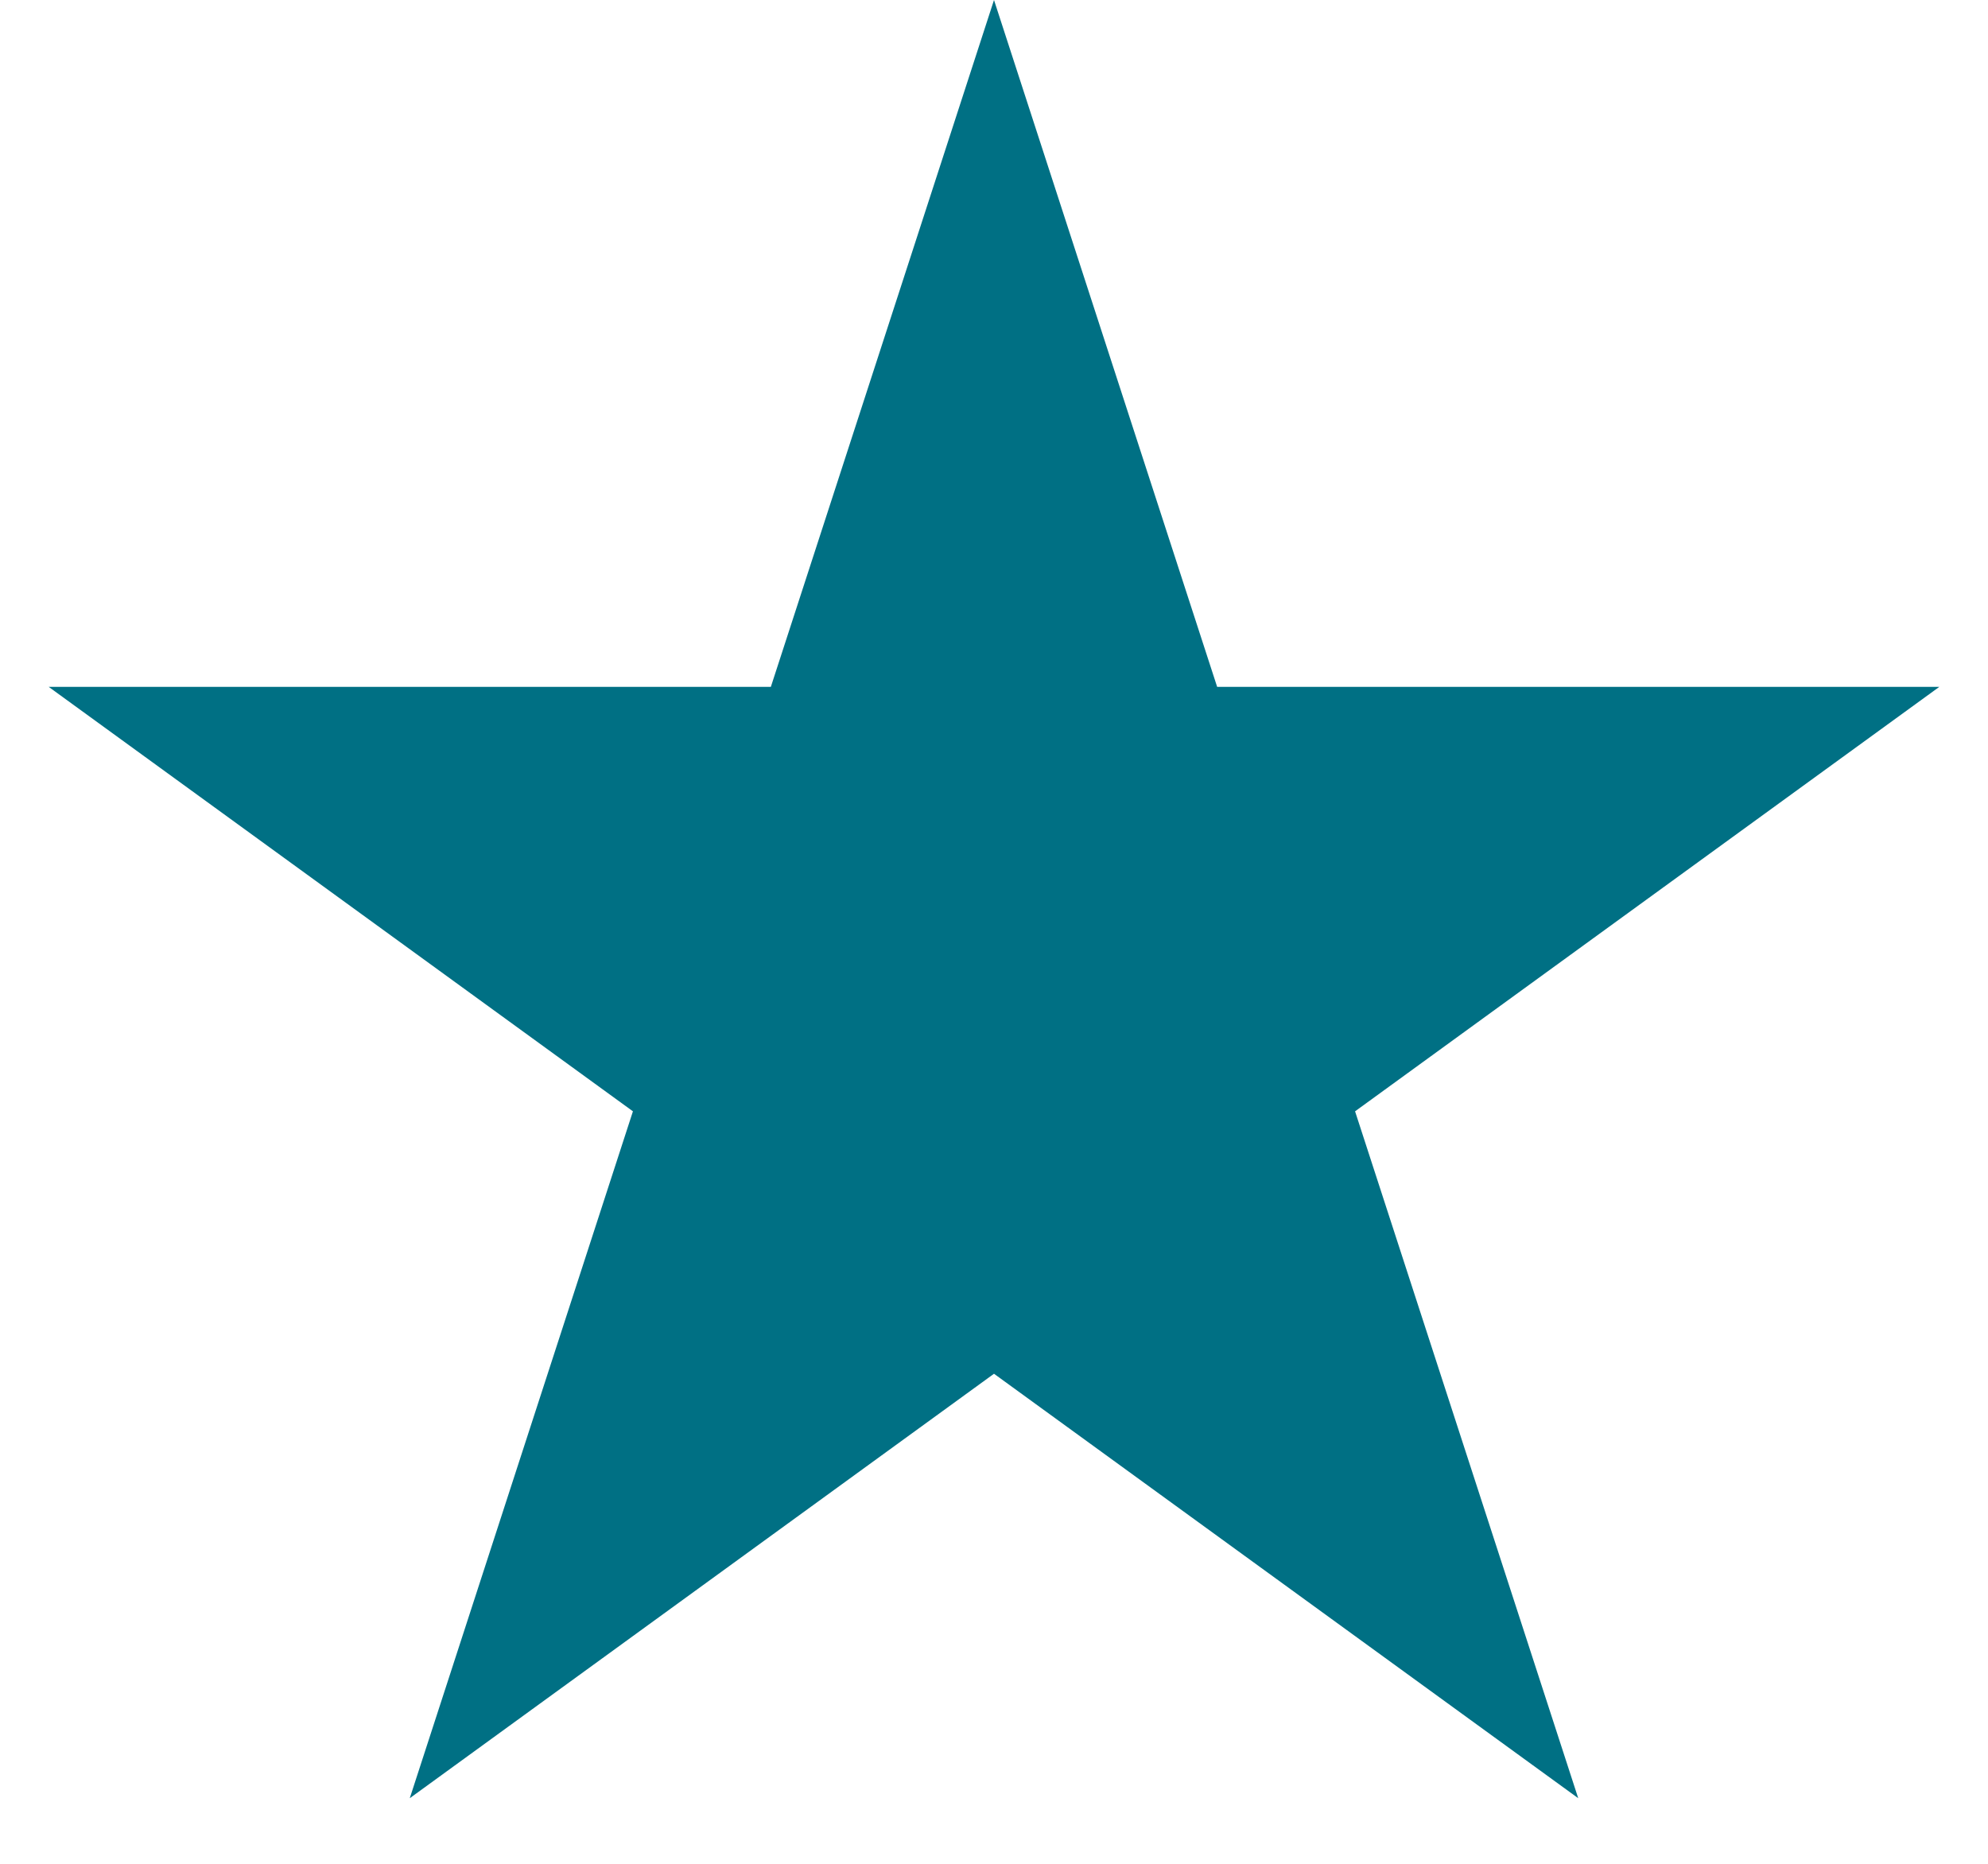
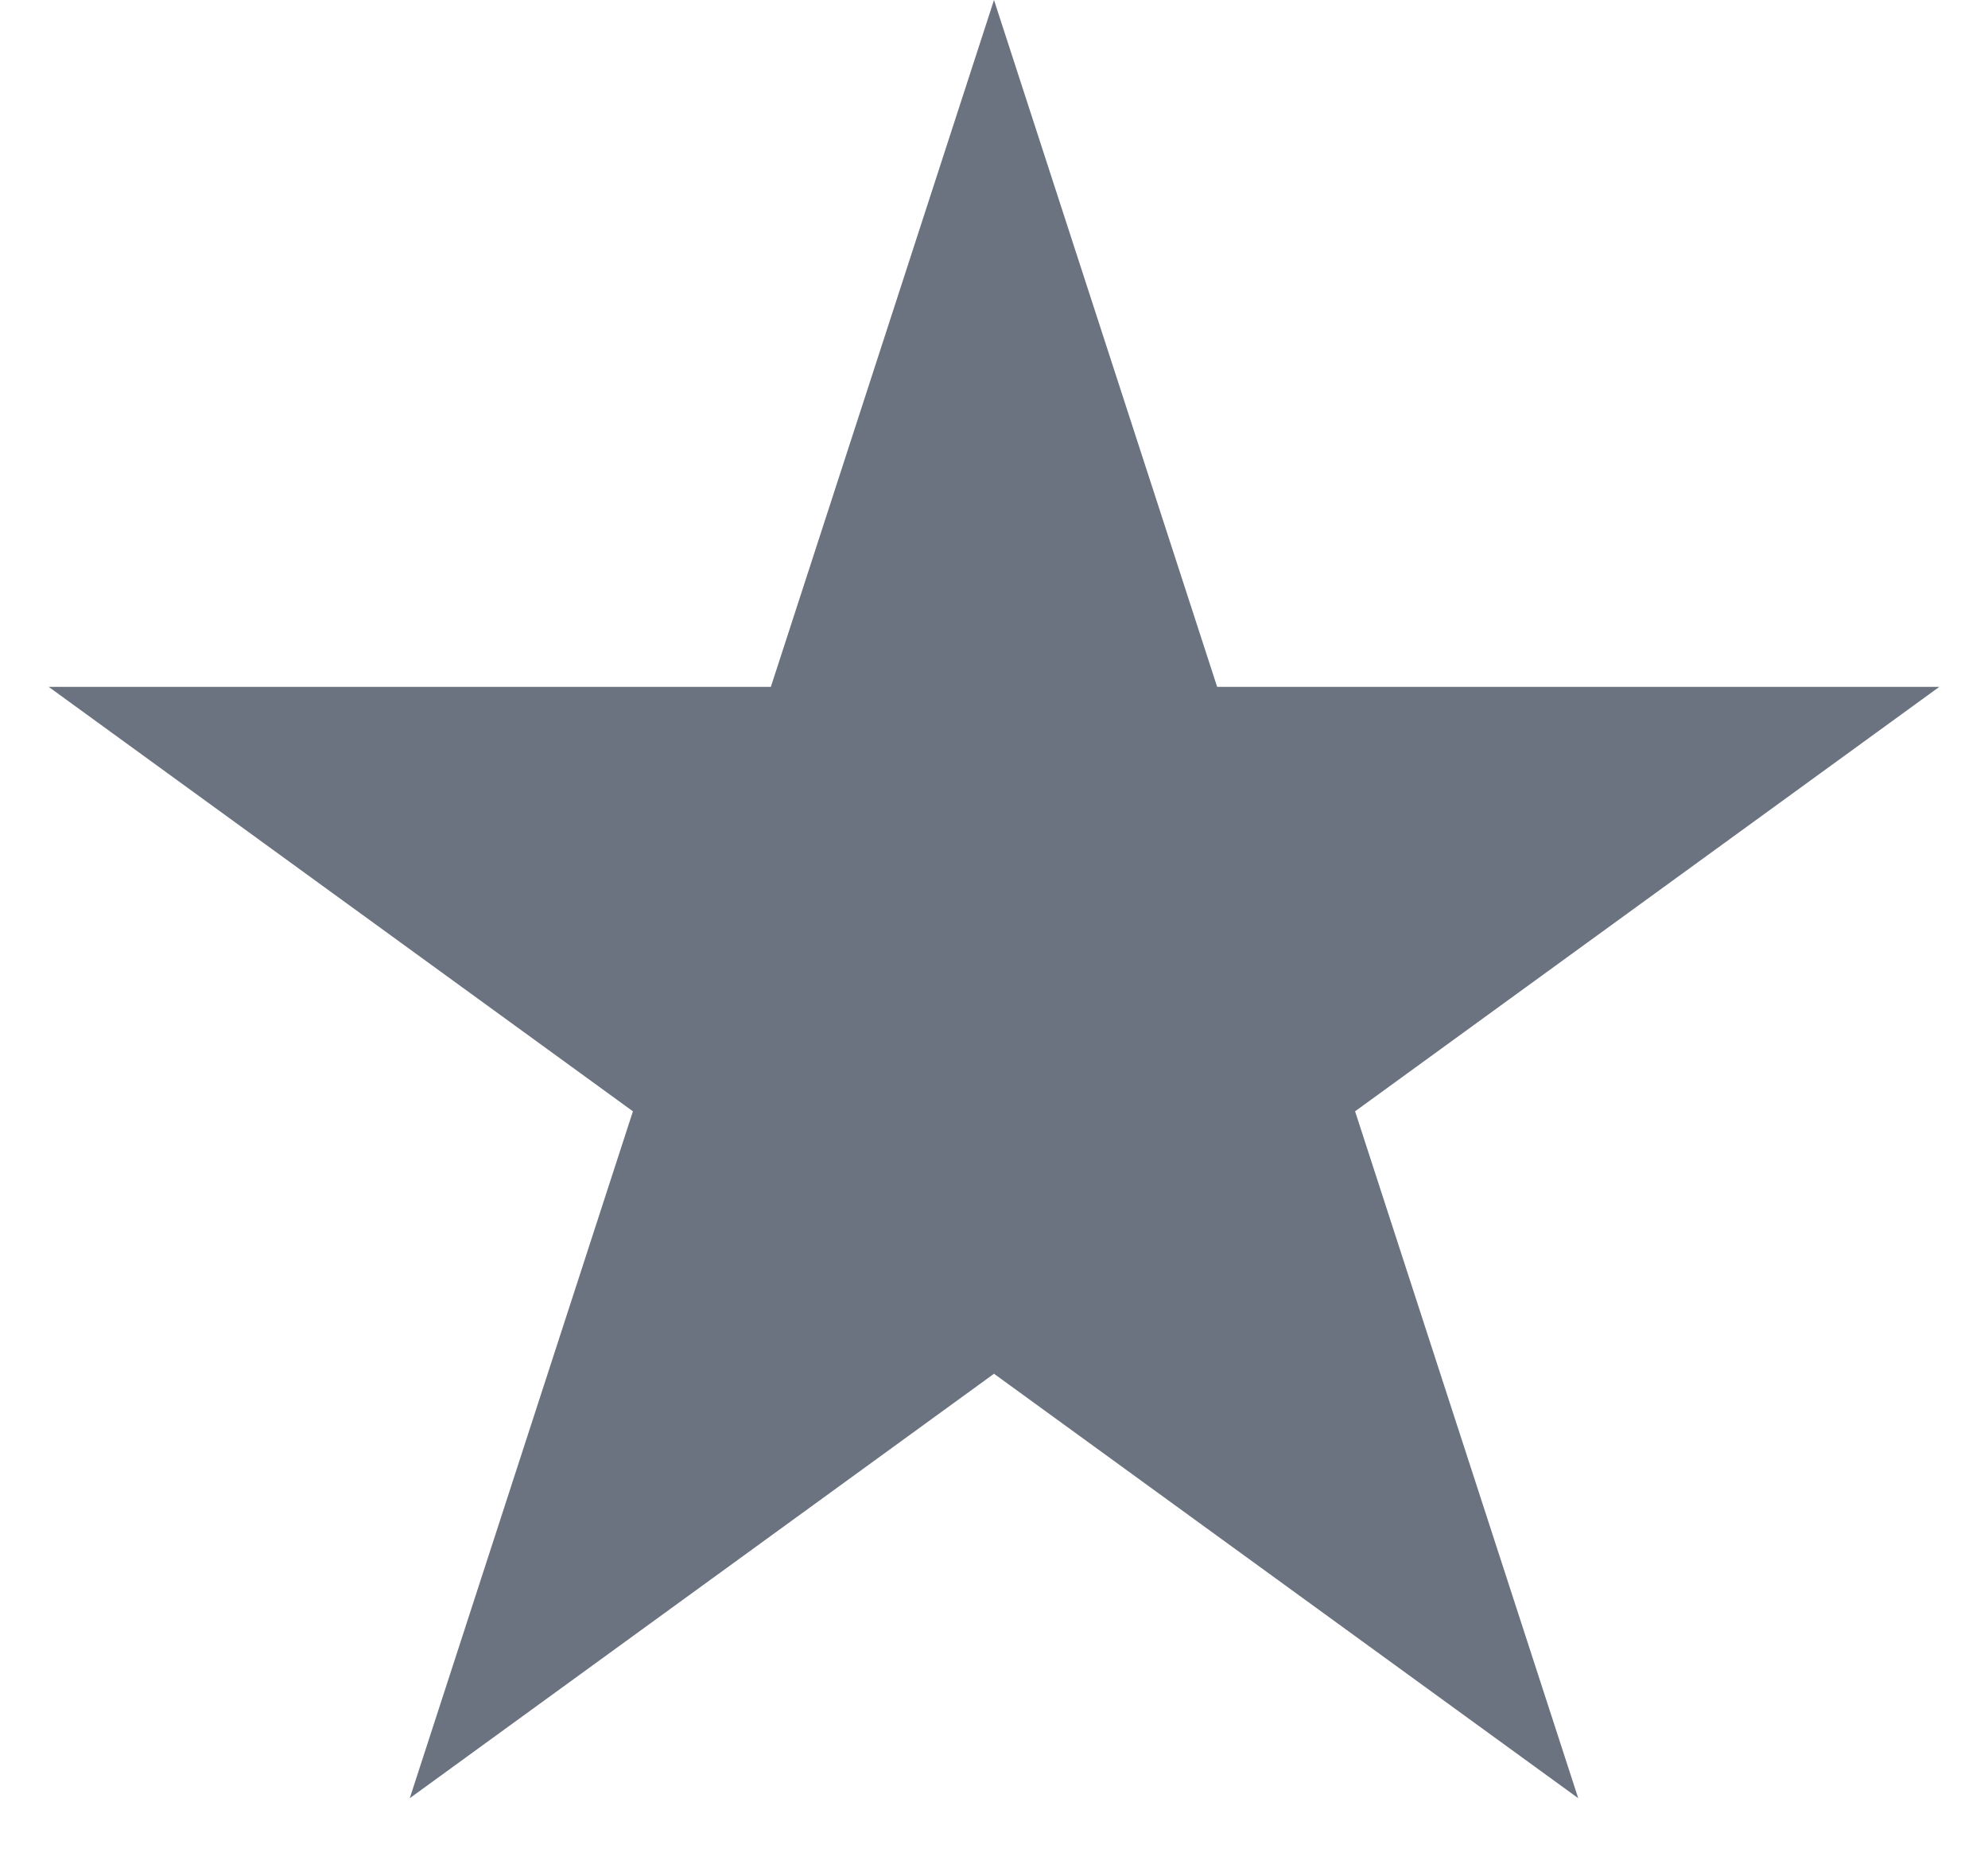
<svg xmlns="http://www.w3.org/2000/svg" width="16" height="15" viewBox="0 0 16 15" fill="none">
-   <path d="M8 0L9.796 5.528H15.608L10.906 8.944L12.702 14.472L8 11.056L3.298 14.472L5.094 8.944L0.392 5.528H6.204L8 0Z" fill="#007084" />
+   <path d="M8 0L9.796 5.528H15.608L10.906 8.944L12.702 14.472L8 11.056L3.298 14.472L5.094 8.944L0.392 5.528H6.204L8 0Z" fill="#6B7280" />
</svg>
